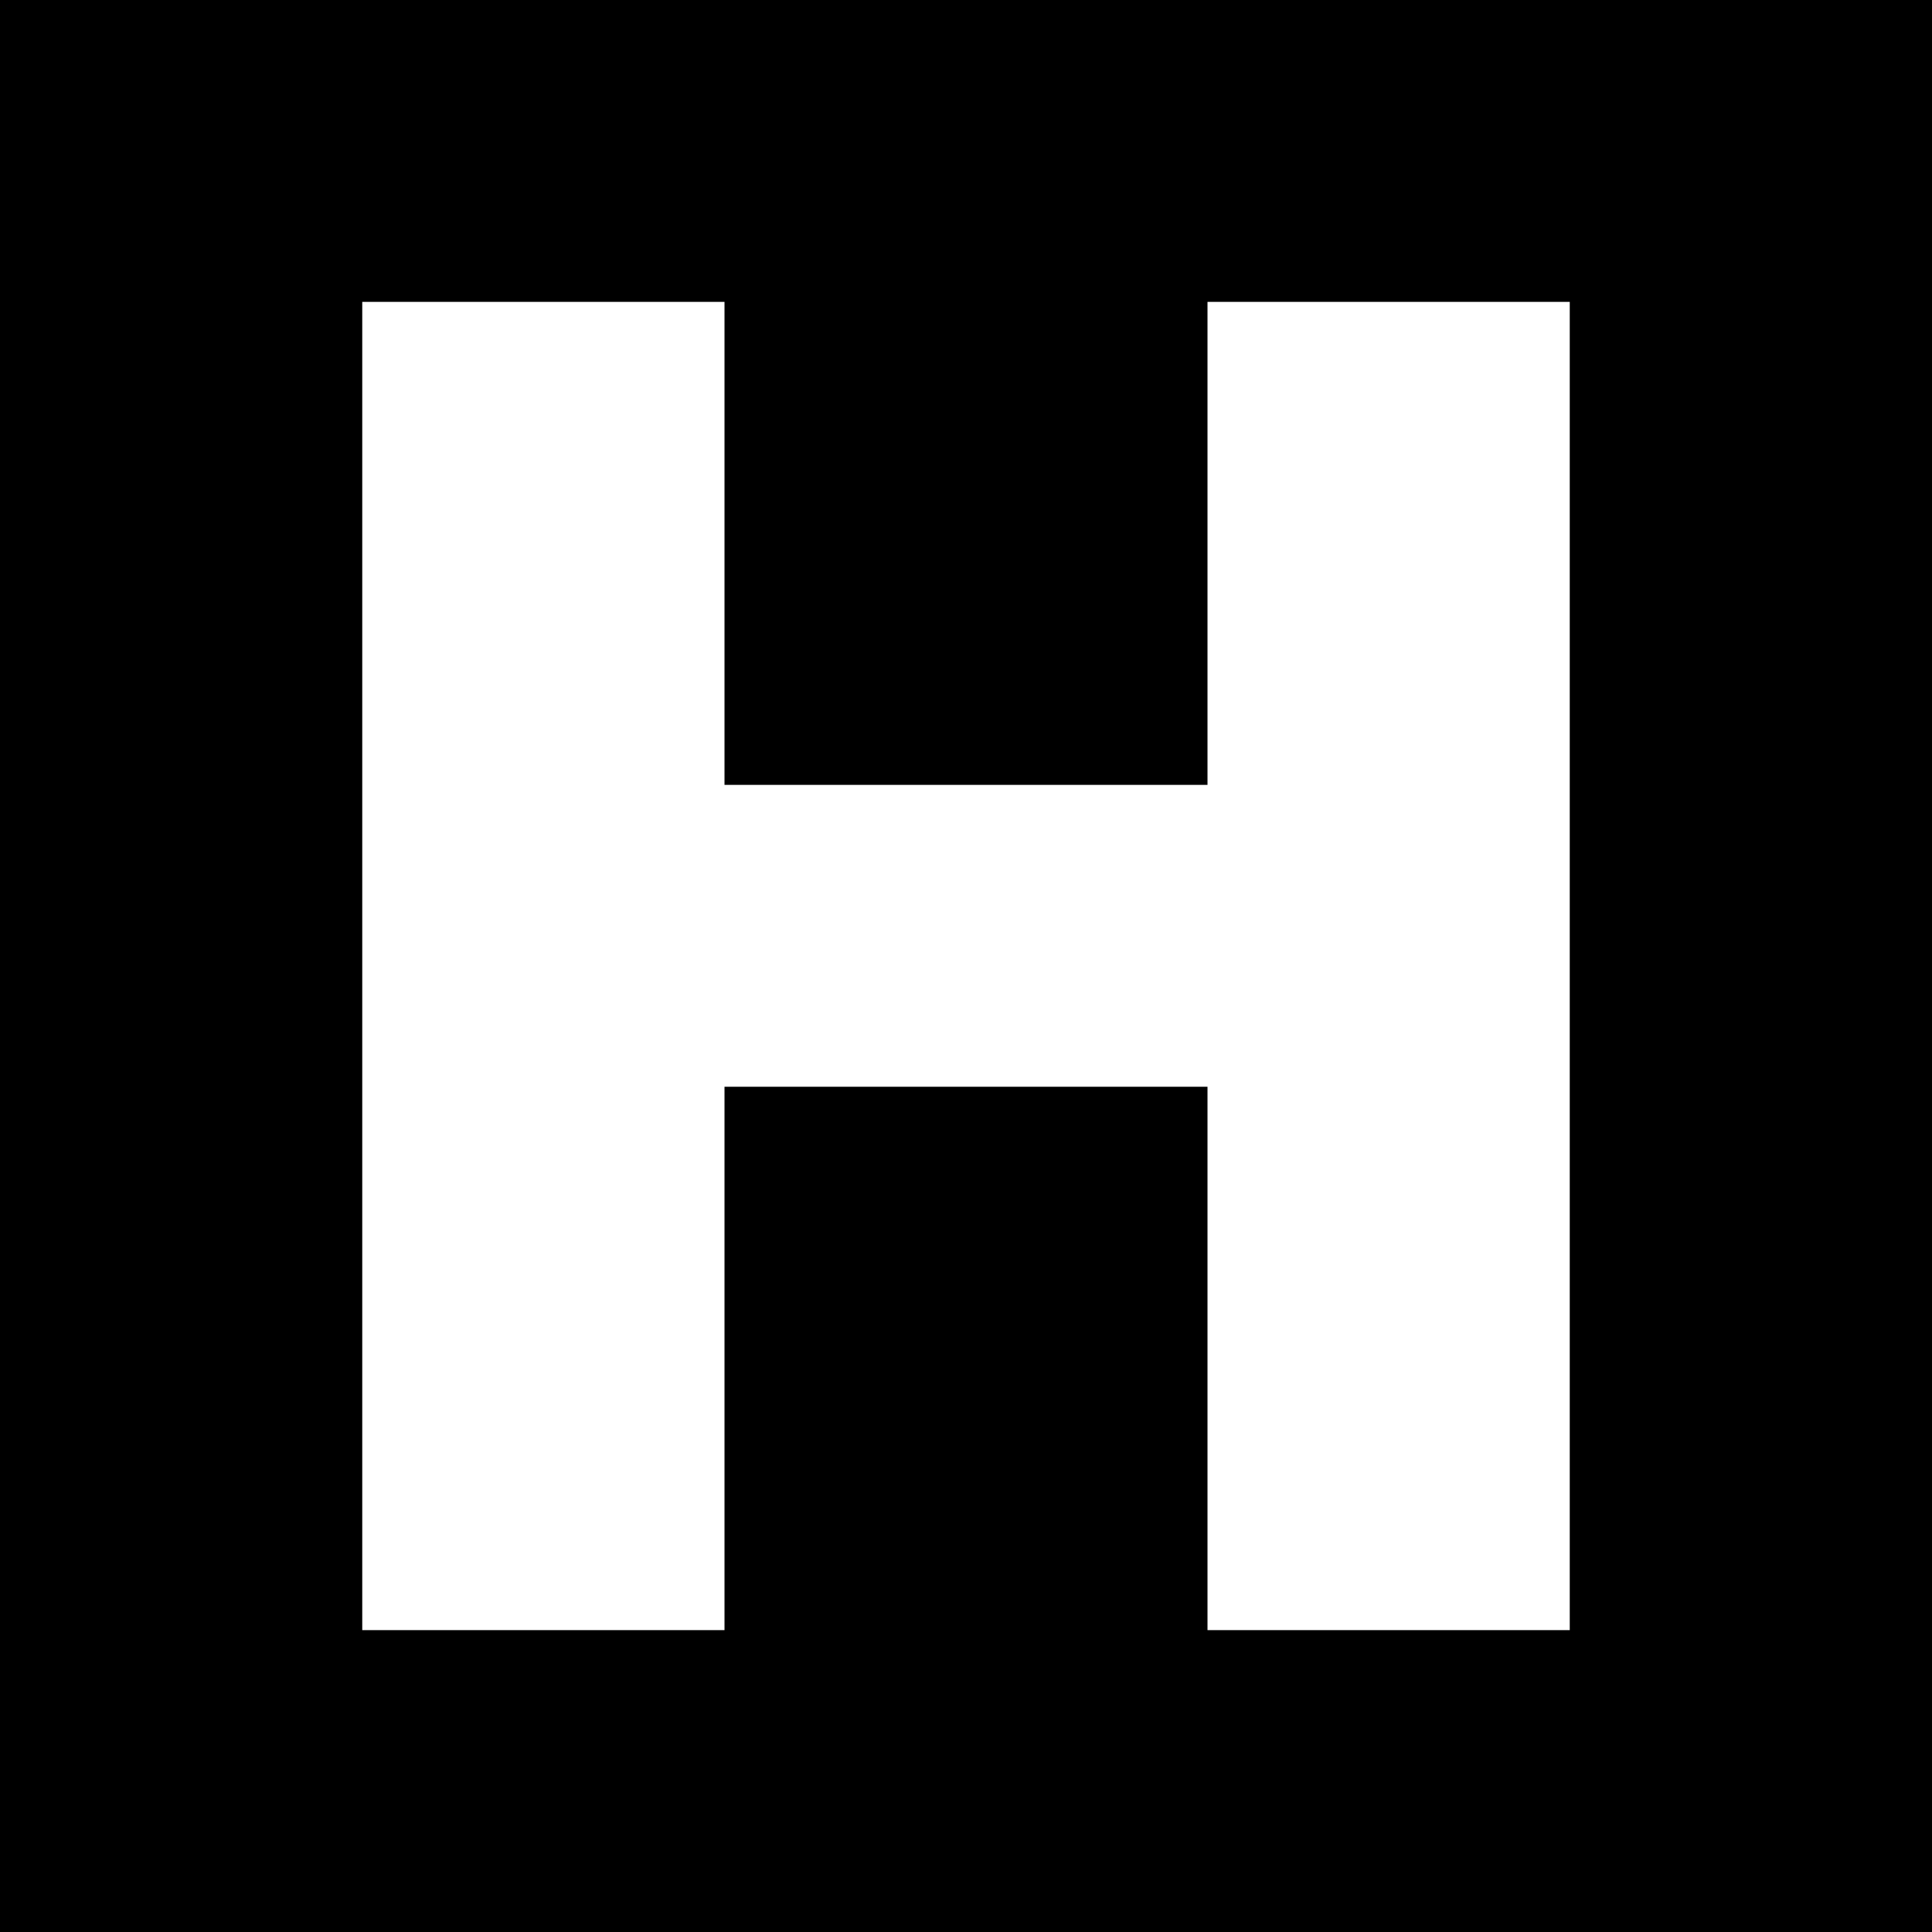
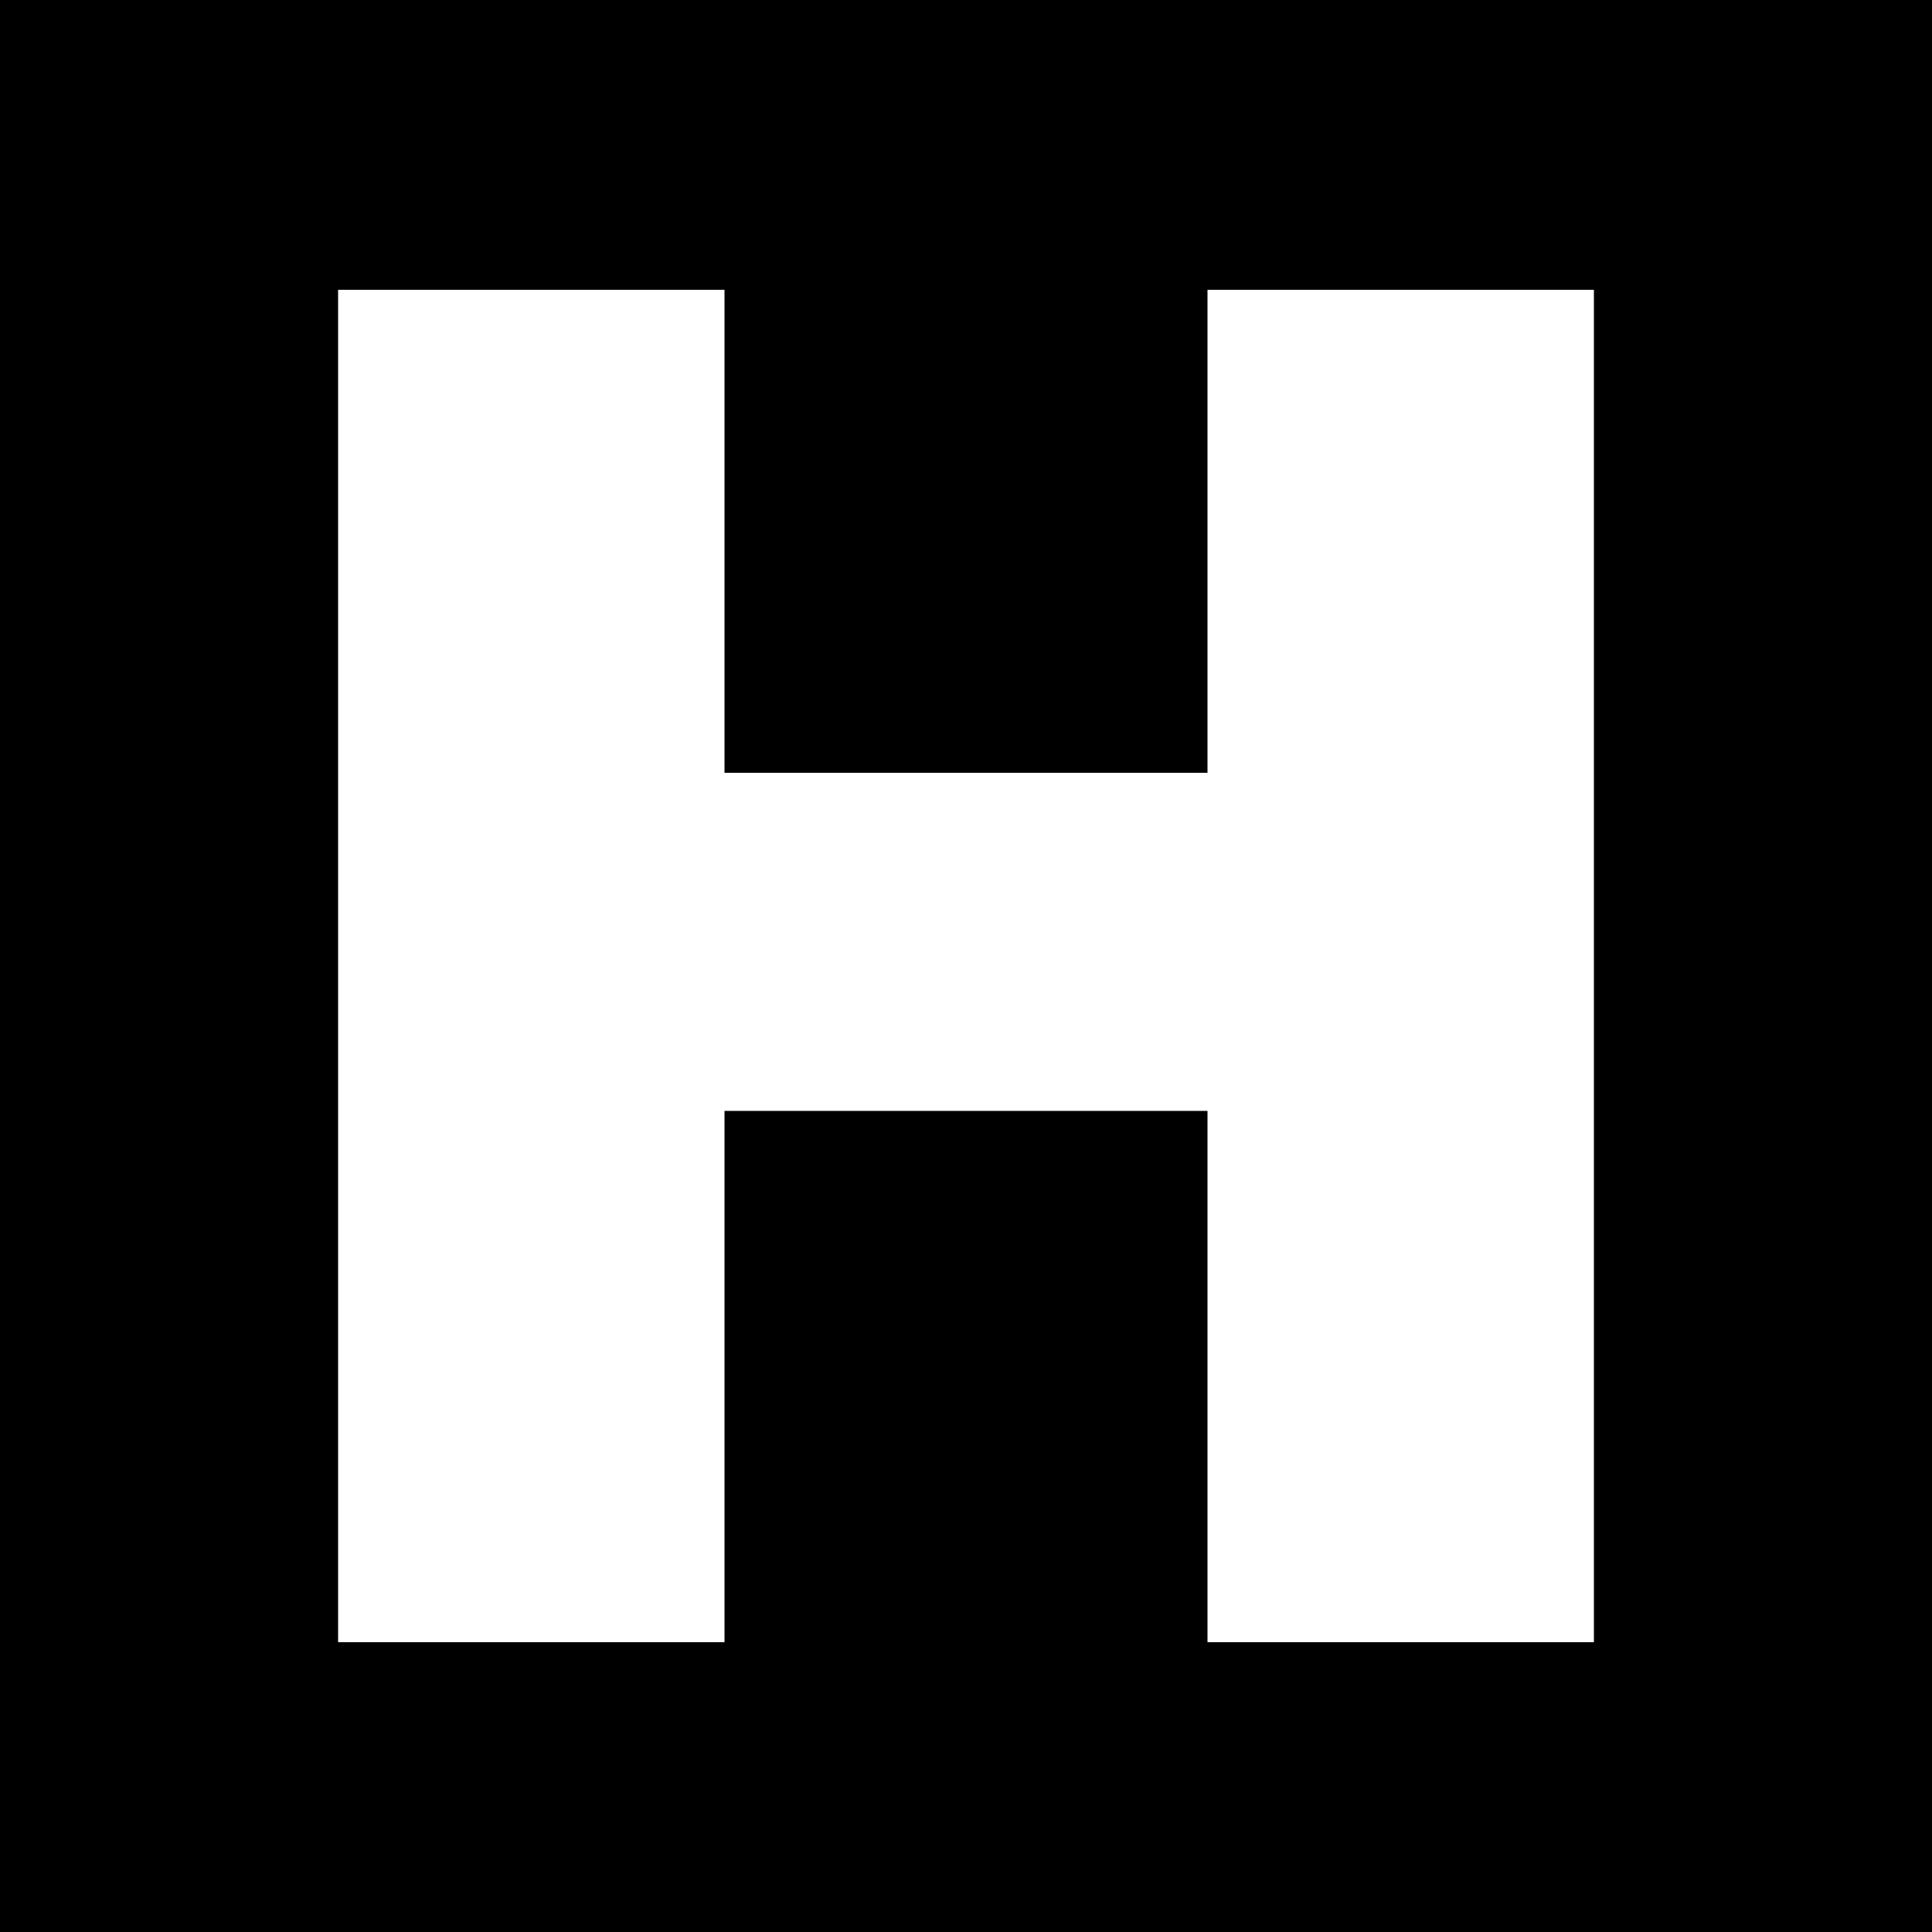
<svg xmlns="http://www.w3.org/2000/svg" width="20" height="20">
  <path d="m0 0h20v20h-20z" fill-rule="evenodd" />
-   <path d="m3.75 3.125v13.75h3.75v-5.625h5v5.625h3.75v-13.75h-3.75v5h-5v-5z" fill="#fff" fill-rule="evenodd" />
+   <path d="m 3.5,3 v 14 h 4 v -5.5 h 5 V 17 h 4 V 3 h -4 v 5 h -5 V 3 Z" fill="#fff" fill-rule="evenodd" />
</svg>
